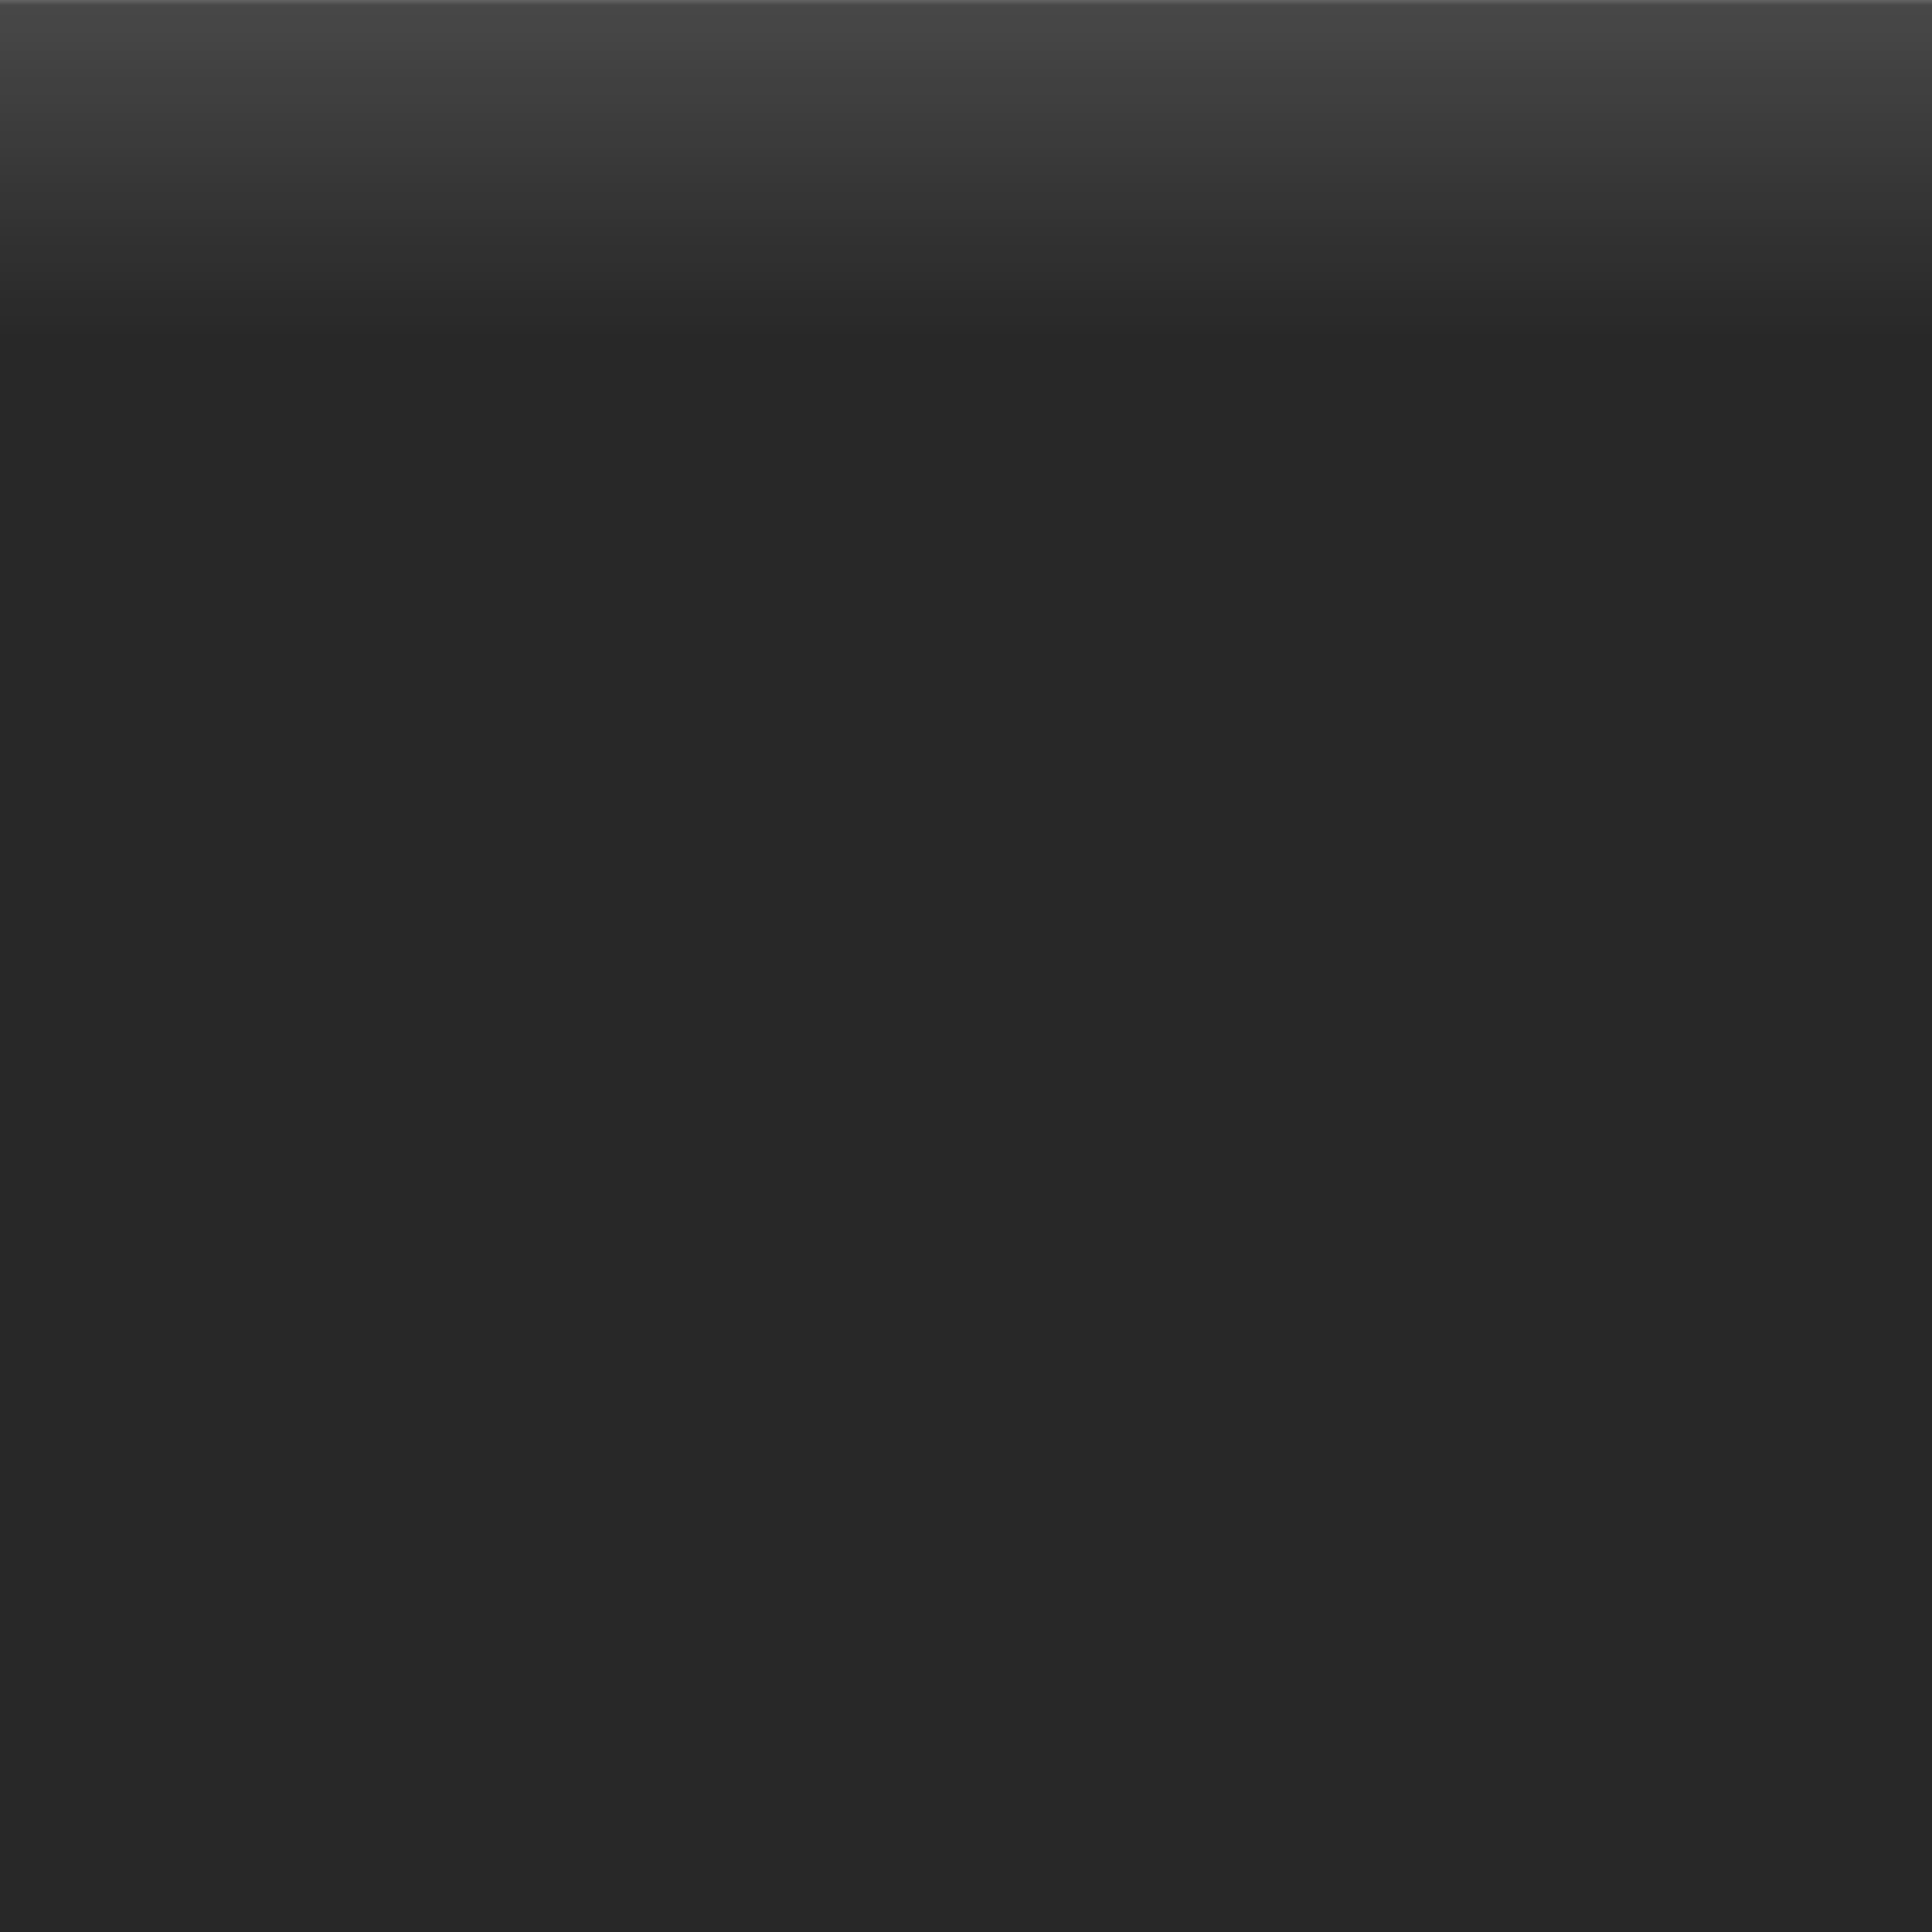
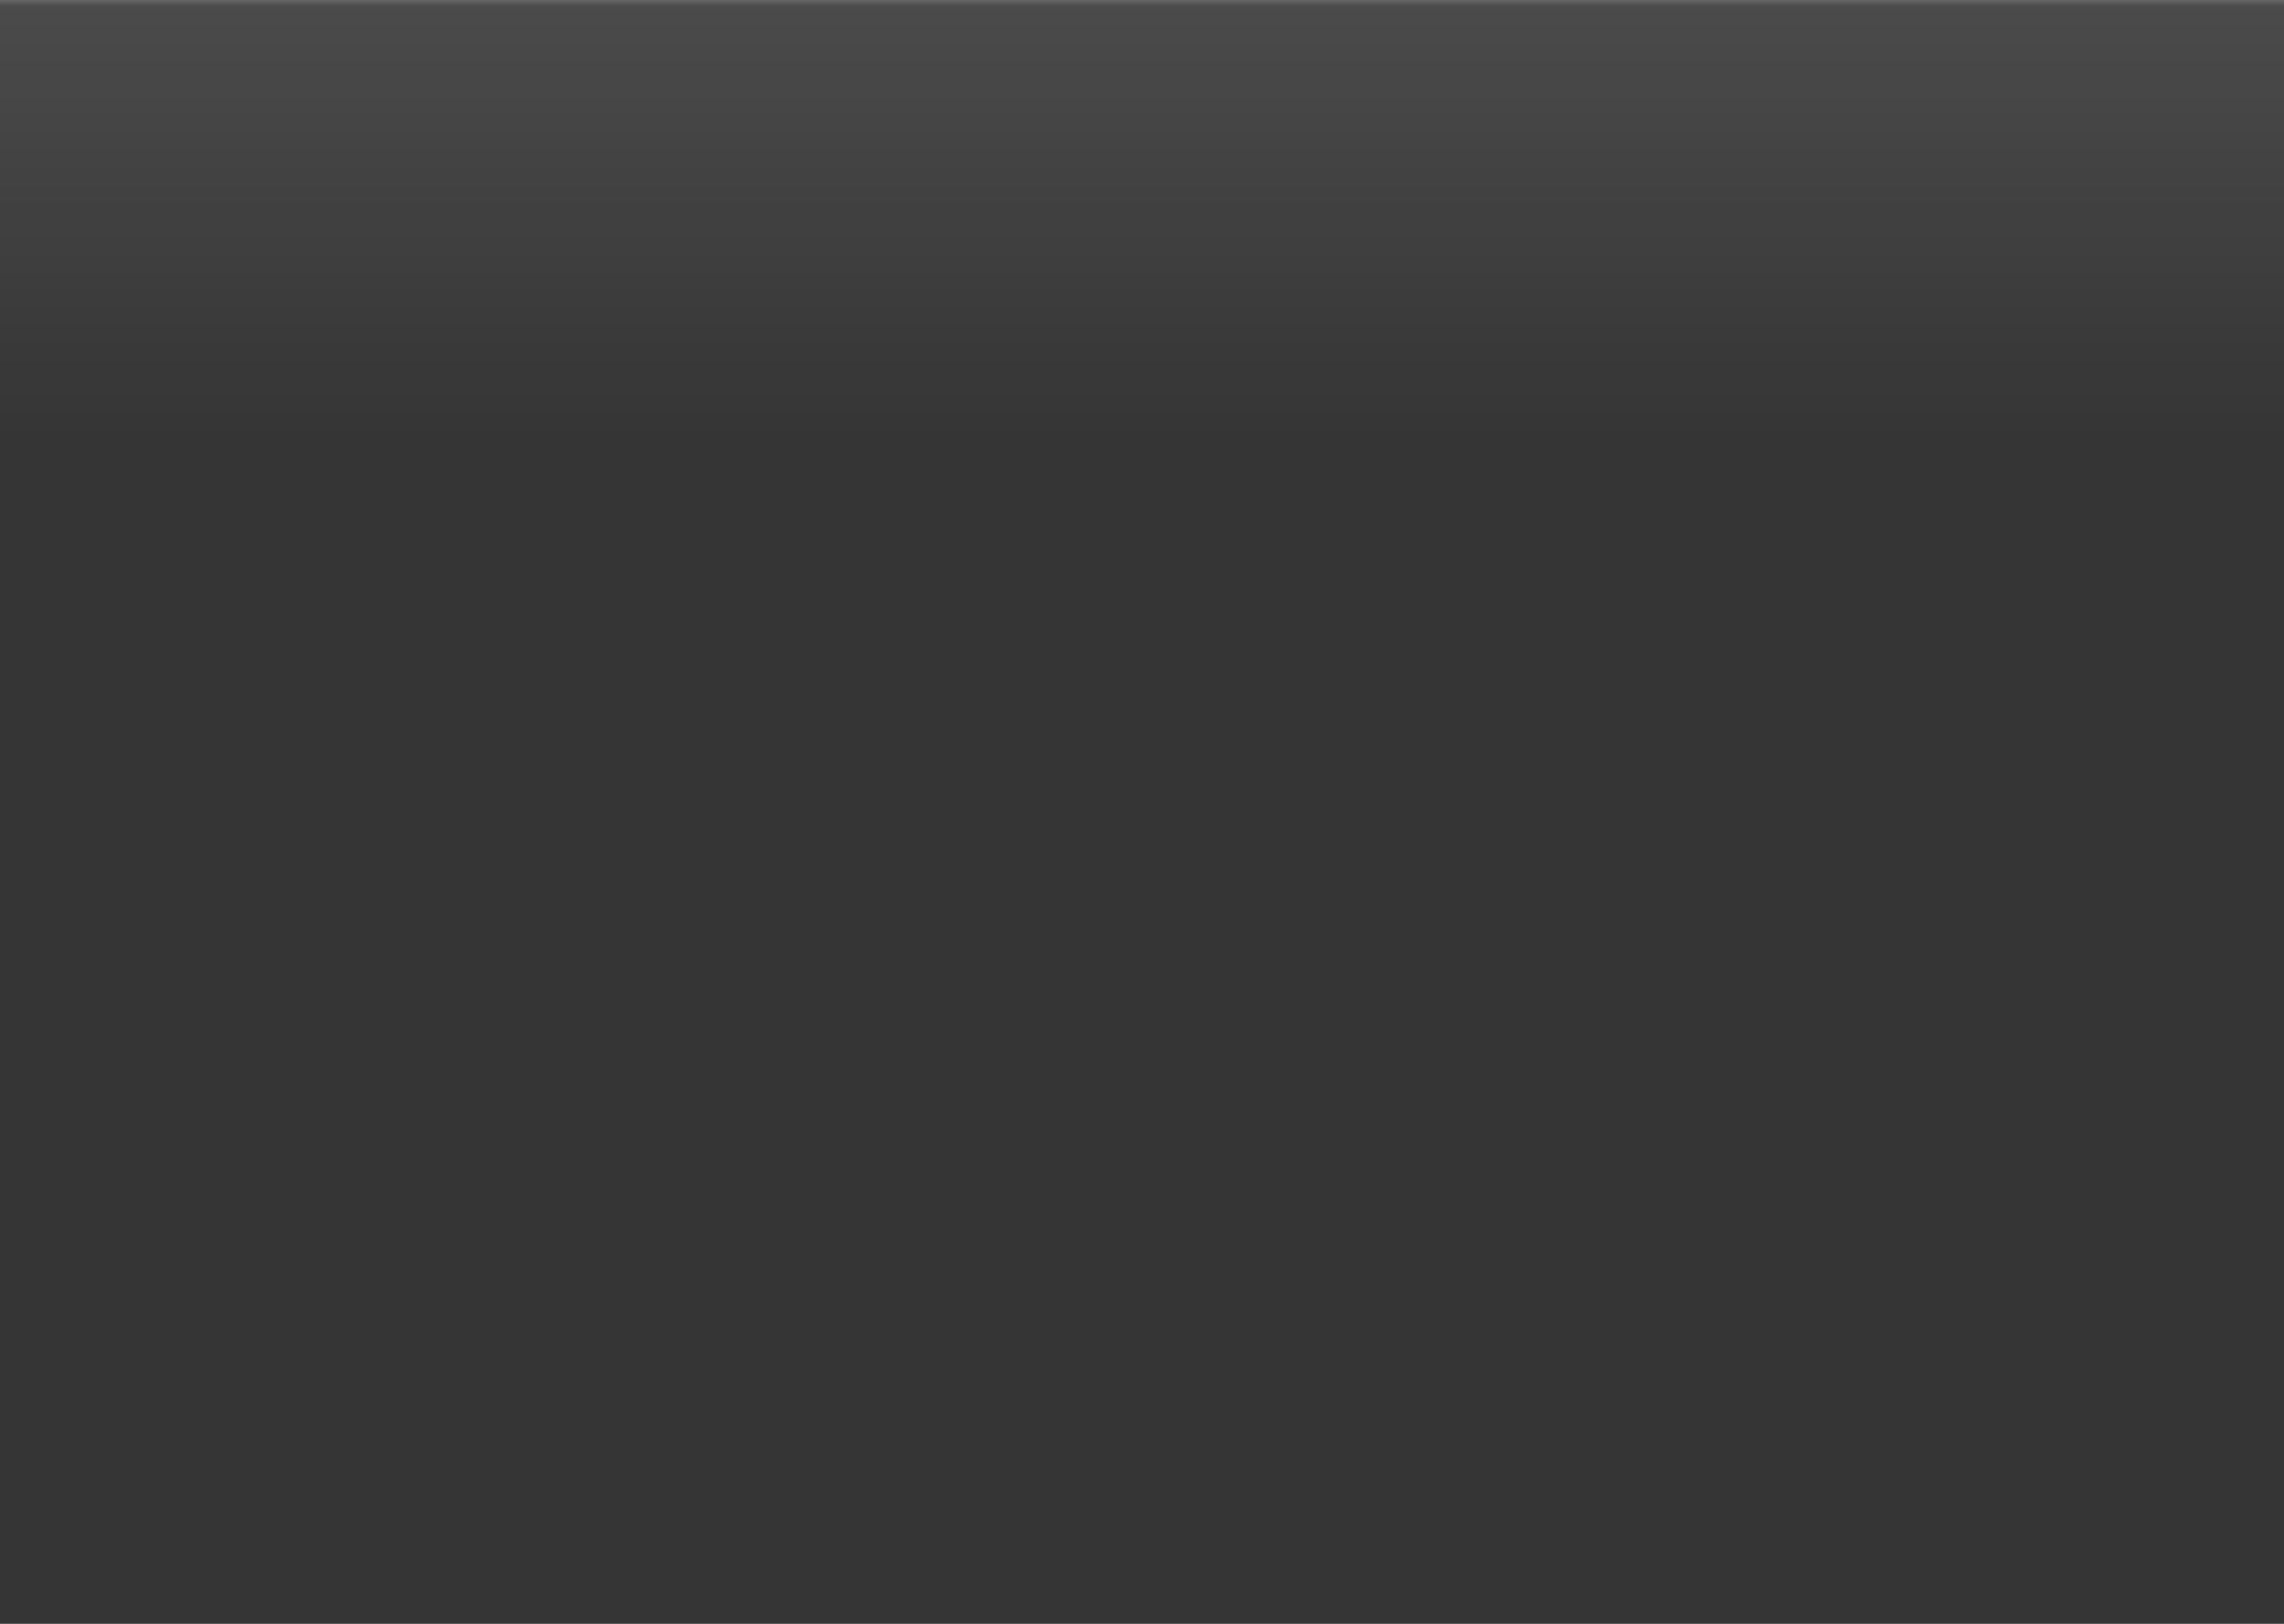
- <svg xmlns="http://www.w3.org/2000/svg" baseProfile="tiny" height="360px" version="1.1" viewBox="0 0 360 360" width="360px" x="0px" y="0px">
-   <rect fill="#1E1E1E" fill-opacity="0.95" height="360" stroke-opacity="0.95" width="360" />
-   <linearGradient gradientUnits="userSpaceOnUse" id="SVGID_1_" x1="180" x2="180" y1="0" y2="62.997">
+ <svg xmlns="http://www.w3.org/2000/svg" version="1.1" x="0px" y="0px" width="360px" height="256px" viewBox="0 0 360 256" enable-background="new 0 0 360 256" xml:space="preserve">
+   <defs>
+ </defs>
+   <rect fill="#1E1E1E" width="360" height="256" />
+   <linearGradient id="SVGID_1_" gradientUnits="userSpaceOnUse" x1="180" y1="0" x2="180" y2="70.587">
+     <stop offset="0" style="stop-color:#FFFFFF;stop-opacity:0.2" />
+     <stop offset="1" style="stop-color:#FFFFFF;stop-opacity:0.1" />
+   </linearGradient>
+   <rect fill="url(#SVGID_1_)" width="360" height="256" />
+   <linearGradient id="SVGID_2_" gradientUnits="userSpaceOnUse" x1="180" y1="0.005" x2="180" y2="0.995">
    <stop offset="0" style="stop-color:#FFFFFF" />
    <stop offset="1" style="stop-color:#FFFFFF;stop-opacity:0" />
  </linearGradient>
-   <rect fill="url(#SVGID_1_)" fill-opacity="0.15" height="360" stroke-opacity="0.15" width="360" />
-   <linearGradient gradientUnits="userSpaceOnUse" id="SVGID_2_" x1="180" x2="180" y1="0.005" y2="0.995">
-     <stop offset="0" style="stop-color:#FFFFFF" />
-     <stop offset="1" style="stop-color:#FFFFFF;stop-opacity:0" />
-   </linearGradient>
-   <rect fill="url(#SVGID_2_)" fill-opacity="0.15" height="1" stroke-opacity="0.15" width="360" />
+   <rect opacity="0.15" fill="url(#SVGID_2_)" width="360" height="1" />
</svg>
